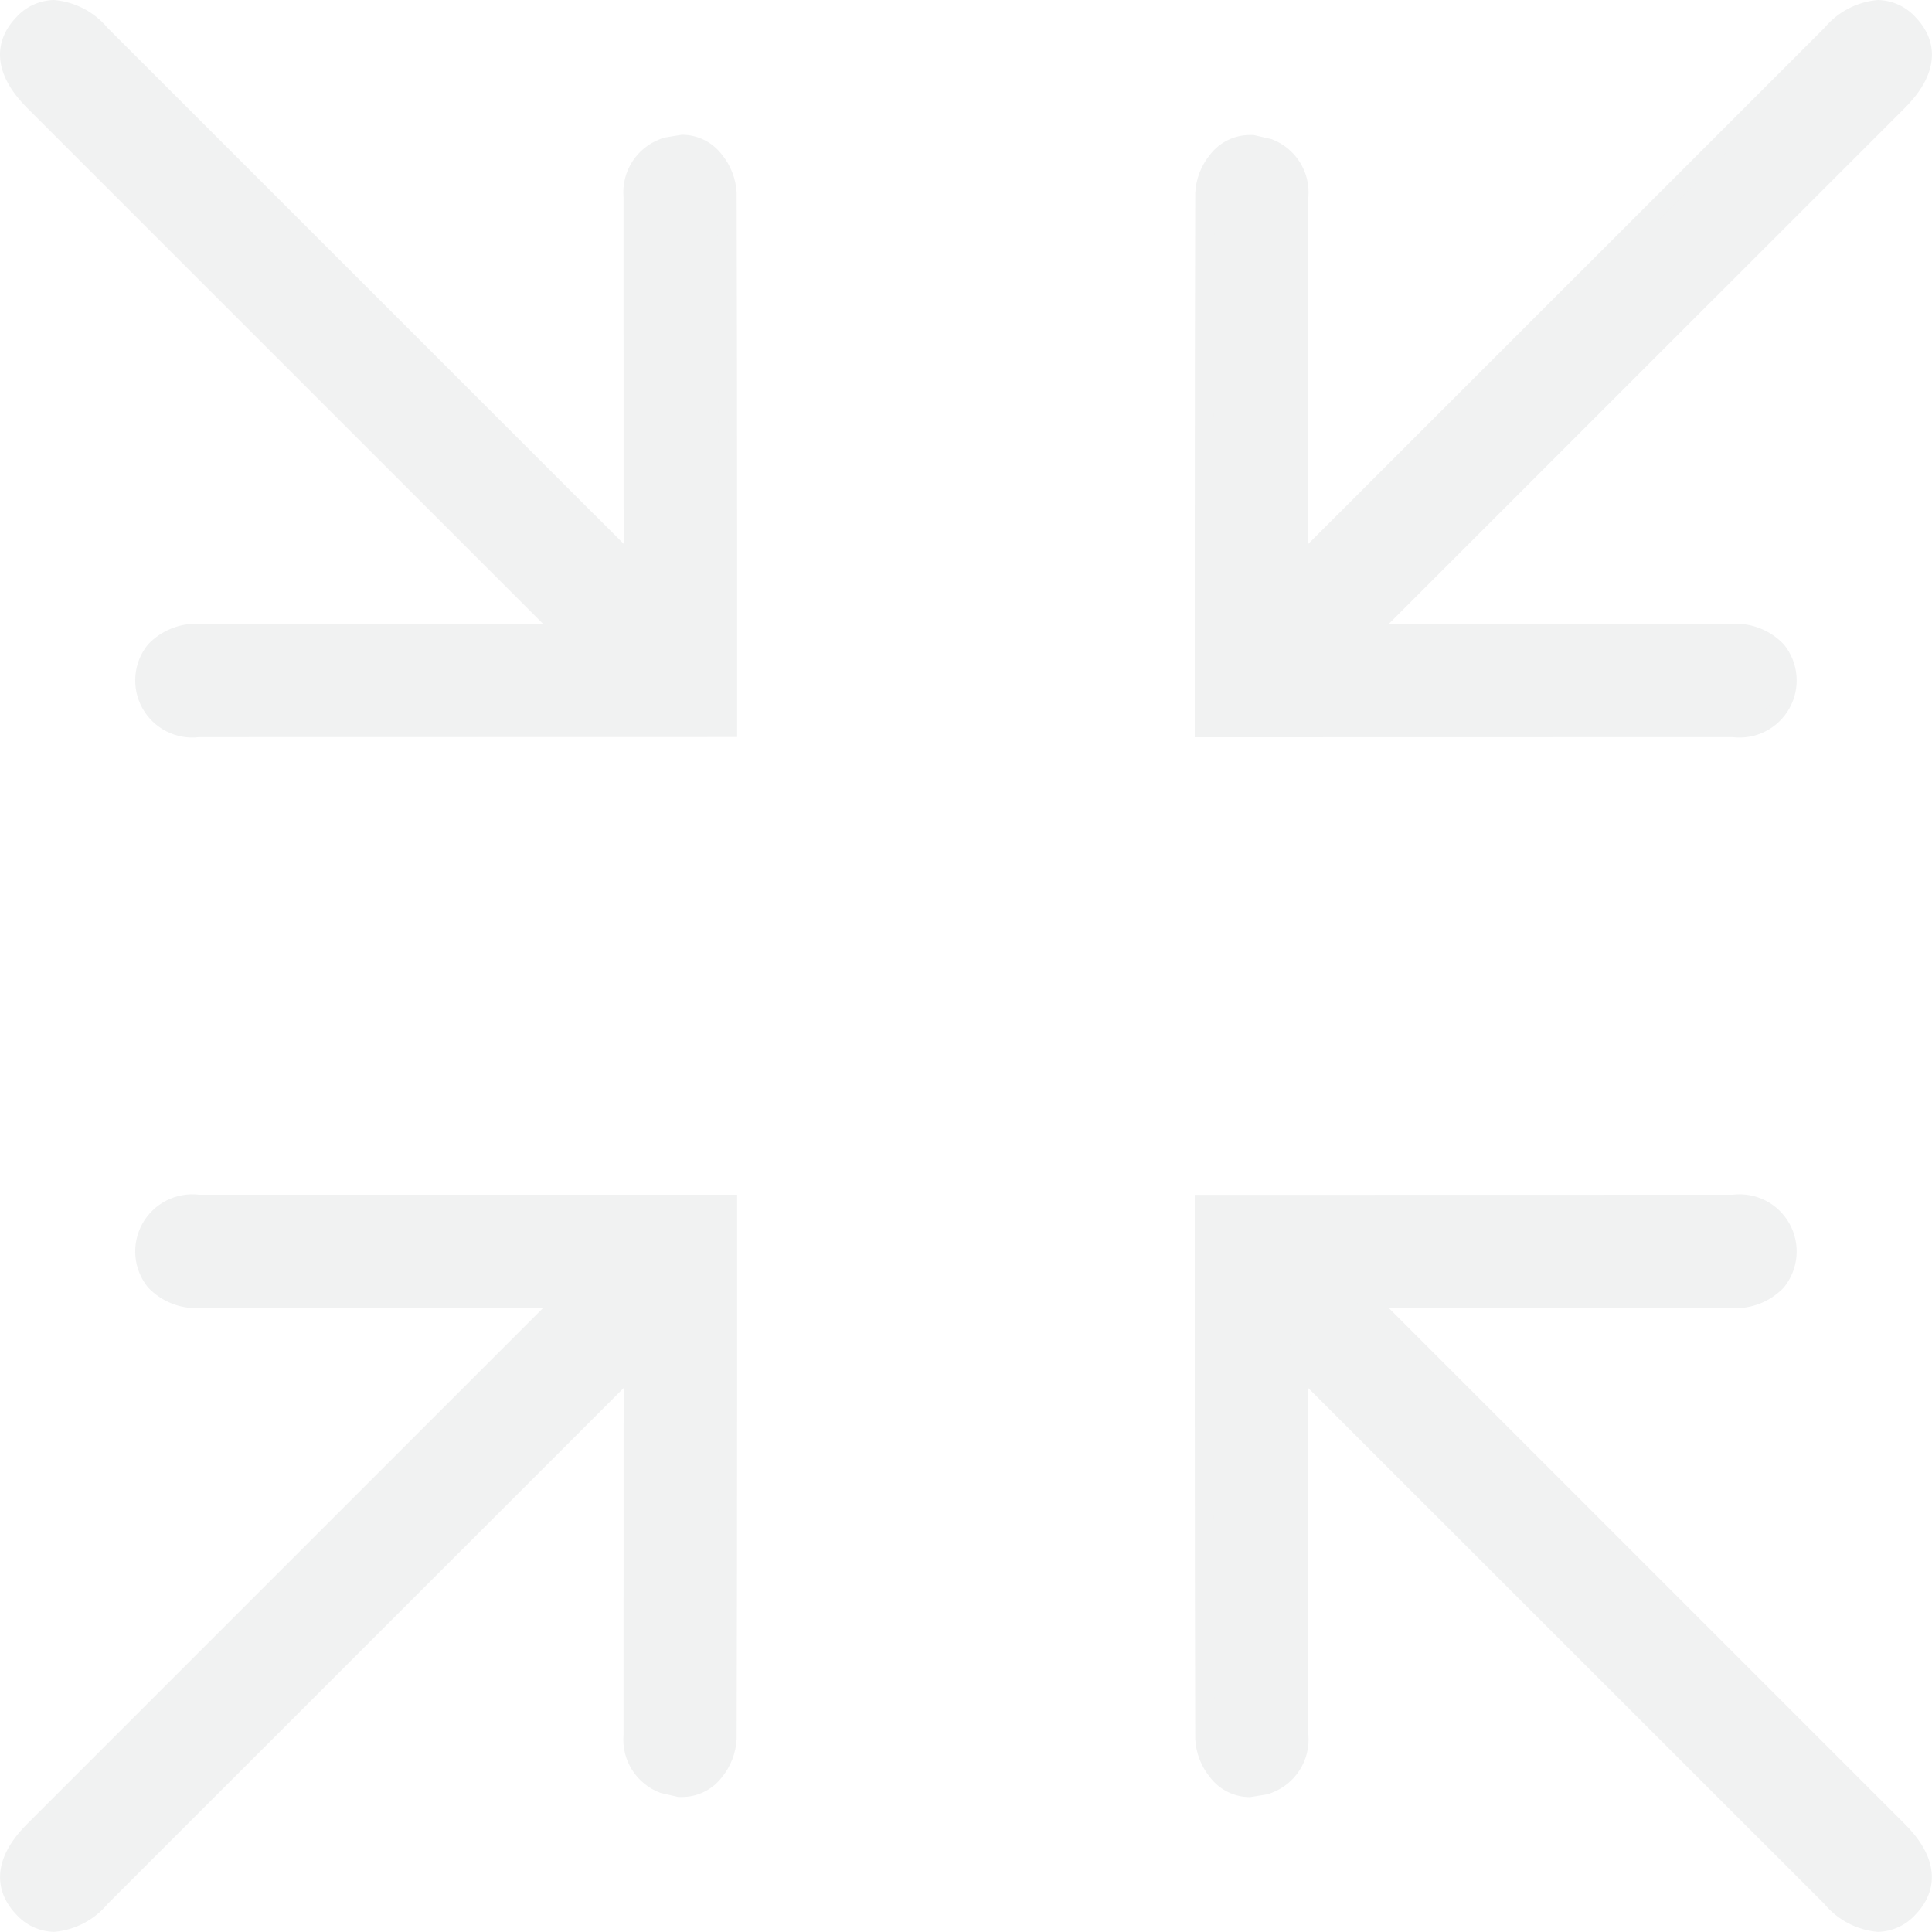
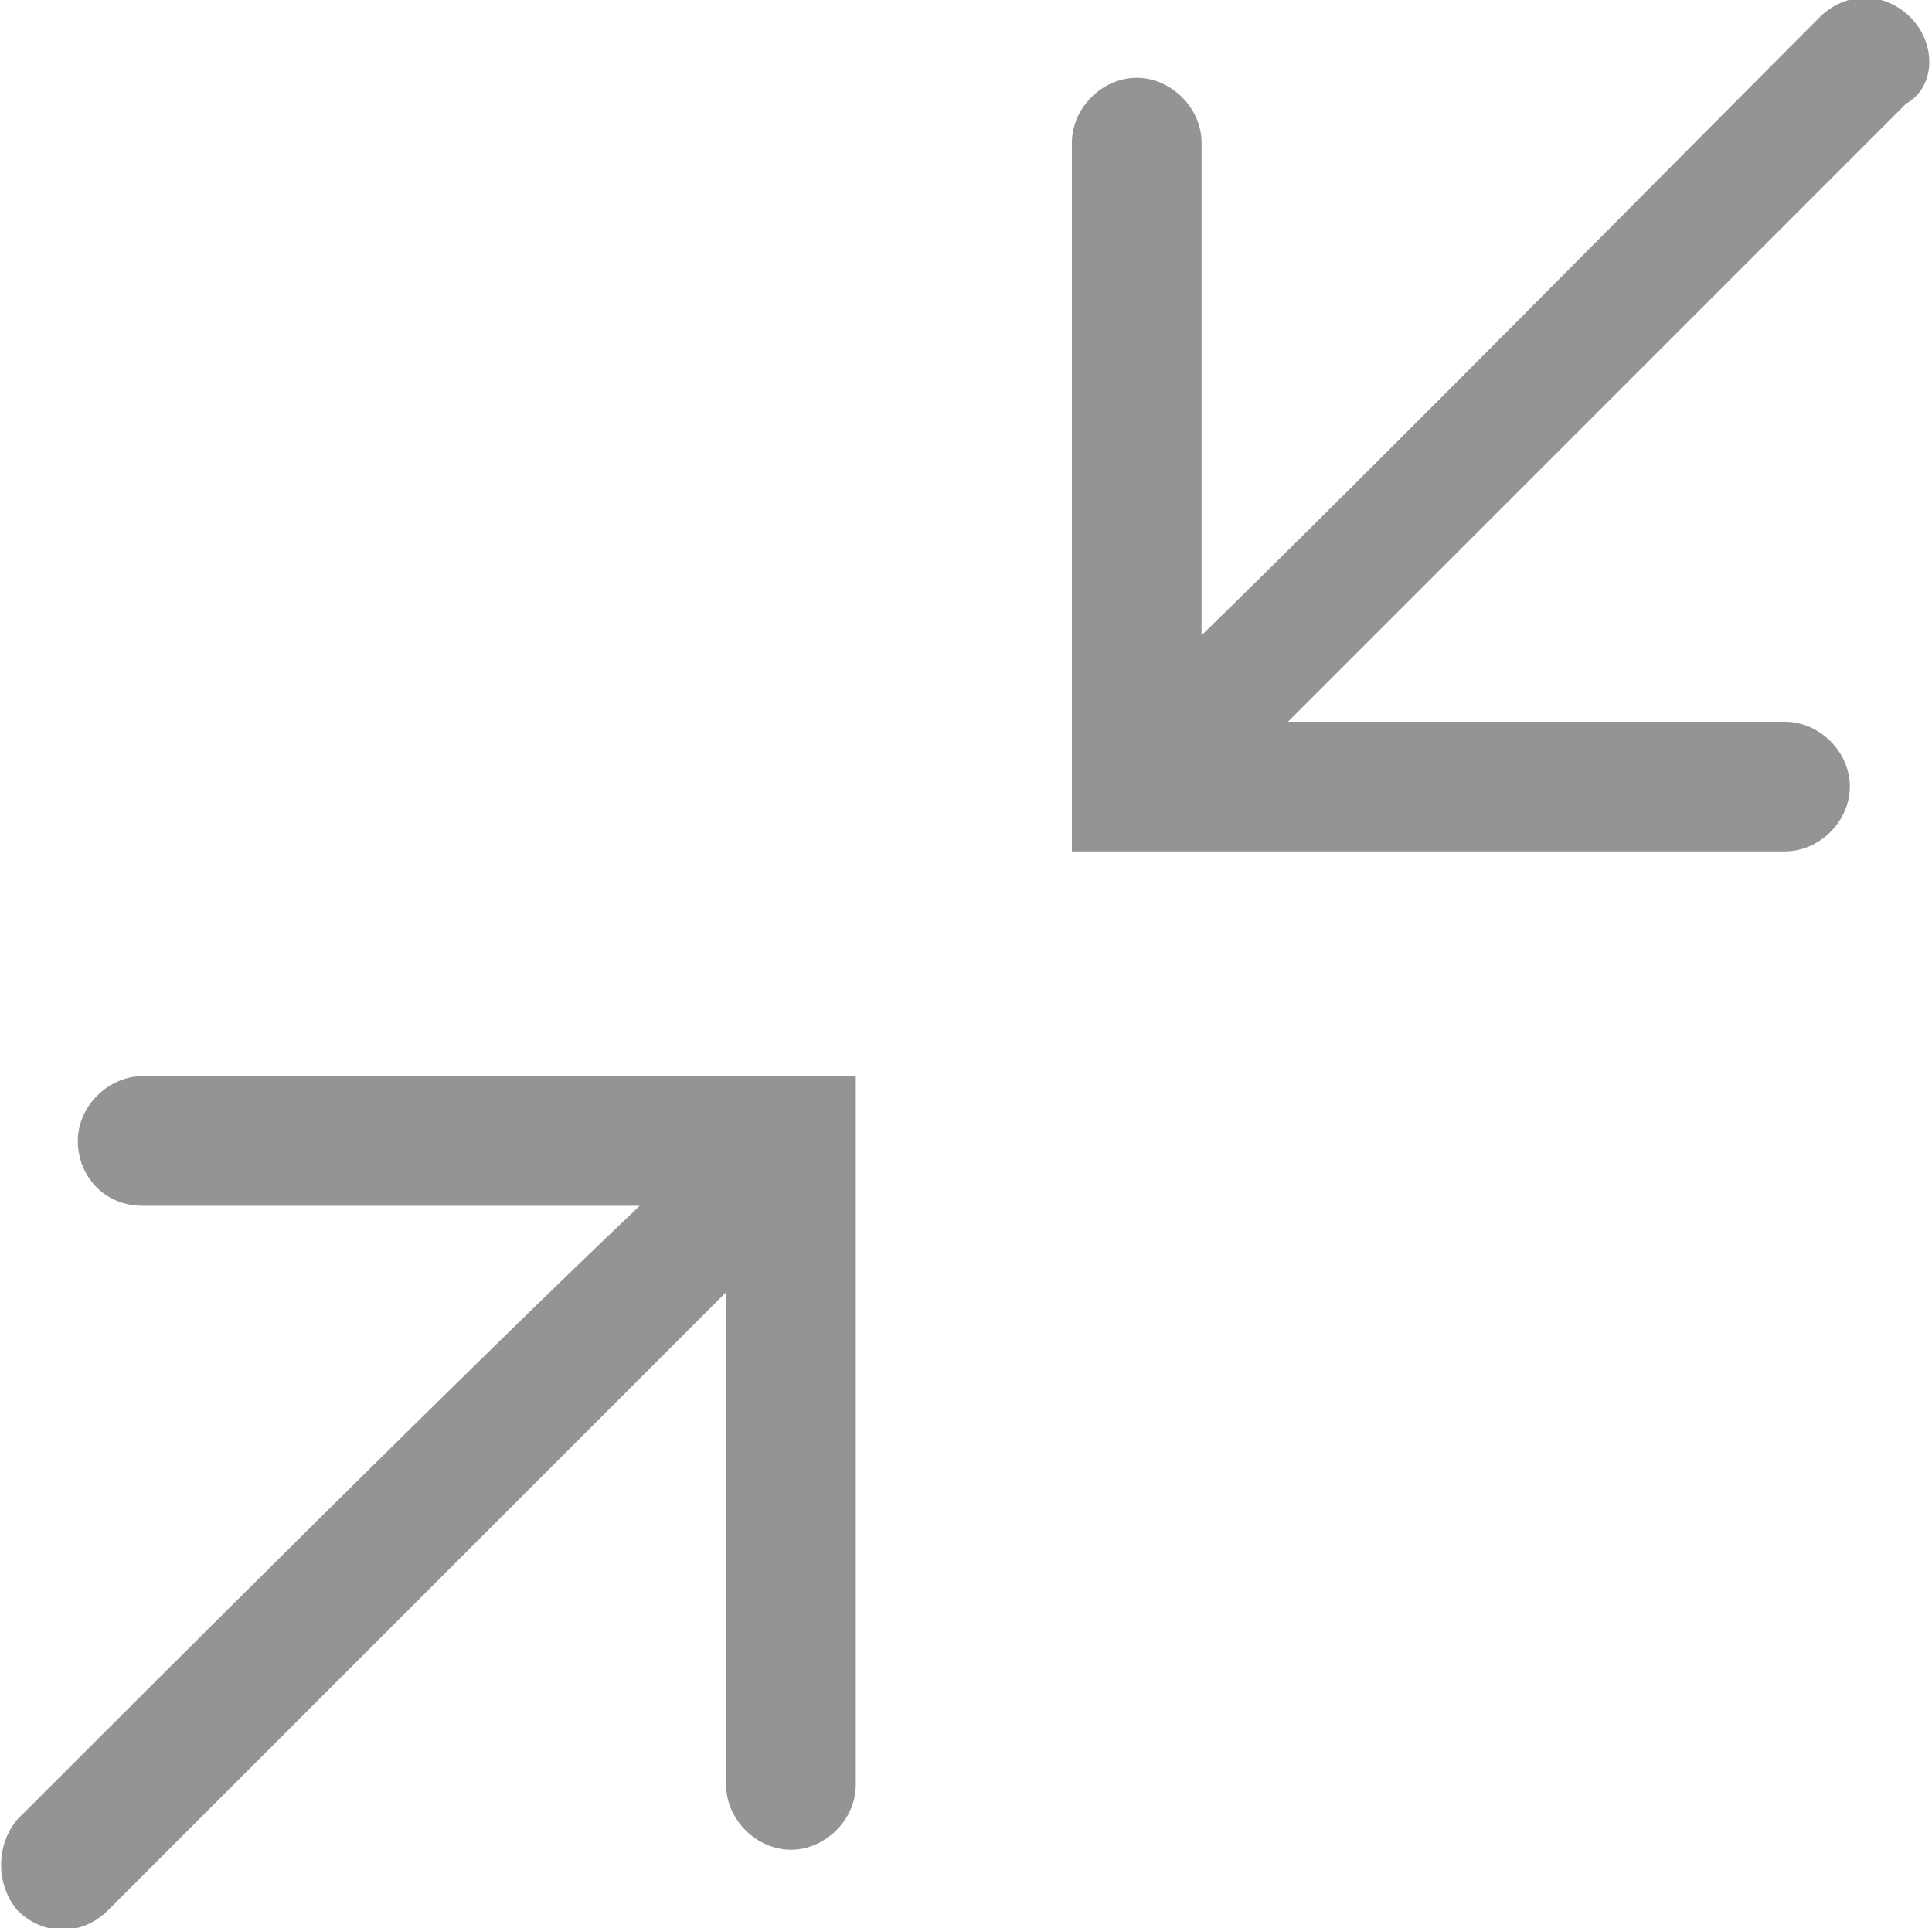
- <svg xmlns="http://www.w3.org/2000/svg" viewBox="0 0 16.001 16">
-   <defs>
-     <style>.cls-1{fill:#f1f2f2;}</style>
-   </defs>
-   <g id="Layer_2" data-name="Layer 2">
-     <g id="Layer_1-2" data-name="Layer 1">
-       <path class="cls-1" d="M14.35,9.895a.473.473,0,0,1,.425.767.551.551,0,0,1-.427.172l-2.844.001,4.272,4.272c.373.373.189.645.093.745A.434.434,0,0,1,15.553,16a.646.646,0,0,1-.443-.231L10.835,11.496l.001,2.872a.471.471,0,0,1-.306.481l-.028.011-.149.024a.415.415,0,0,1-.329-.161.545.545,0,0,1-.125-.32c-.005-1.424-.004-4.507-.004-4.507Z" />
-       <path class="cls-1" d="M10.679,11.13v.202q-0,1.518.001,3.036a.32.32,0,0,1-.206.334.271.271,0,0,1-.327-.078.392.392,0,0,1-.09-.223c-.005-1.424-.004-4.35-.004-4.35s.357,0,.527,0q1.886 0,3.771.001c.22 0.0.344.087.369.256.033.22-.114.368-.372.369q-1.127.002-2.253.001c-.306,0-.612,0-.956,0,.063.068.098.11.136.148q2.196,2.196,4.392,4.392c.204.204.233.378.091.526-.151.156-.321.13-.537-.086q-2.203-2.201-4.405-4.403C10.781,11.221,10.743,11.189,10.679,11.13Z" />
-       <path class="cls-1" d="M6.105,9.895s.001,3.083-.004,4.507a.548.548,0,0,1-.124.32.417.417,0,0,1-.33.161H5.618l-.148-.034a.471.471,0,0,1-.306-.481L5.165,11.496.891,15.769A.648.648,0,0,1,.448,16a.434.434,0,0,1-.317-.148c-.096-.1-.279-.372.093-.745L4.496,10.835l-2.843-.001a.552.552,0,0,1-.428-.172.473.473,0,0,1,.425-.767L5.421,9.895Z" />
-       <path class="cls-1" d="M5.322,11.13v.202q0,1.518-.001,3.036a.32.32,0,0,0,.206.334.271.271,0,0,0,.327-.078.392.392,0,0,0,.09-.223c.005-1.424.004-4.35.004-4.35s-.357,0-.527,0q-1.886 0-3.771.001c-.22 0-.344.087-.369.256-.033.22.114.368.372.369q1.127.002,2.253.001c.306,0,.612,0,.956,0-.063.068-.098.11-.136.148Q2.531,13.022.335,15.218c-.204.204-.233.378-.091.526.151.156.321.13.537-.086q2.203-2.201,4.405-4.403C5.219,11.221,5.257,11.189,5.322,11.13Z" />
-       <path class="cls-1" d="M15.553,0a.433.433,0,0,1,.317.148c.096.1.279.372-.093.745L11.504,5.165l2.844.001a.551.551,0,0,1,.427.172.473.473,0,0,1-.425.767l-4.455.001S9.894,3.023,9.899,1.599a.544.544,0,0,1,.125-.321.416.416,0,0,1,.329-.16h.029l.148.034a.471.471,0,0,1,.306.481l-.001,2.872L15.11.231A.647.647,0,0,1,15.553,0Z" />
-       <path class="cls-1" d="M10.679,4.87V4.668q-0-1.518.001-3.036a.32.32,0,0,0-.206-.334.271.271,0,0,0-.327.078.392.392,0,0,0-.09.223c-.005,1.424-.004,4.35-.004,4.35s.357,0,.527,0q1.886-0,3.771-.001c.22-0.0.344-.087.369-.256.033-.22-.114-.368-.372-.369q-1.127-.002-2.253-.001c-.306,0-.612,0-.956,0,.063-.068.098-.11.136-.148Q13.47,2.978,15.666.782c.204-.204.233-.378.091-.526-.151-.156-.321-.13-.537.086Q13.018,2.543,10.816,4.745C10.781,4.78,10.743,4.811,10.679,4.87Z" />
-       <path class="cls-1" d="M.448,0A.648.648,0,0,1,.891.231L5.165,4.504l-.001-2.872a.471.471,0,0,1,.306-.481l.028-.011.149-.024a.415.415,0,0,1,.329.161.544.544,0,0,1,.125.32c.005,1.424.004,4.507.004,4.507L1.65,6.105a.473.473,0,0,1-.425-.767.552.552,0,0,1,.428-.172L4.496,5.165.224.893C-.148.52.034.248.13.148A.433.433,0,0,1,.448,0Z" />
-       <path class="cls-1" d="M5.322,4.87V4.668q0-1.518-.001-3.036a.32.32,0,0,1,.206-.334.271.271,0,0,1,.327.078.392.392,0,0,1,.09.223c.005,1.424.004,4.35.004,4.35s-.357,0-.527,0Q3.536,5.948,1.65,5.948c-.22-0-.344-.087-.369-.256-.033-.22.114-.368.372-.369Q2.78,5.32,3.906,5.322c.306,0,.612,0,.956,0-.063-.068-.098-.11-.136-.148Q2.531,2.978.335.782C.131.578.101.404.243.256.394.1.564.127.78.342Q2.982,2.543,5.185,4.745C5.219,4.78,5.257,4.811,5.322,4.87Z" />
-     </g>
-   </g>
+ <svg xmlns="http://www.w3.org/2000/svg" version="1.1" id="Layer_1" x="0px" y="0px" viewBox="0 0 44.7 44.6" style="enable-background:new 0 0 44.7 44.6;" xml:space="preserve">
+   <style type="text/css">
+ 	.st0{fill:#929496;}
+ </style>
+   <path class="st0" d="M44.2,0.4L44.2,0.4c-0.6-0.6-1.5-0.6-2.1,0c-3.4,3.4-10.3,10.4-14.3,14.3c0-3.8,0-7.6,0-11.4  c0-0.8-0.7-1.5-1.5-1.5l0,0c-0.8,0-1.5,0.7-1.5,1.5c0,5.4,0,10.7,0,16.1c0,0.1,0,0.3,0,0.3c5.5,0,11,0,16.5,0c0.8,0,1.5-0.7,1.5-1.5  l0,0c0-0.8-0.7-1.5-1.5-1.5c-3.8,0-7.7,0-11.5,0c3.9-3.9,10.9-10.9,14.3-14.3C44.8,2,44.8,1,44.2,0.4z" />
+   <path class="st0" d="M0.4,44.2L0.4,44.2c0.6,0.6,1.5,0.6,2.1,0c3.4-3.4,10.4-10.4,14.3-14.3c0,3.8,0,7.6,0,11.4  c0,0.8,0.7,1.5,1.5,1.5l0,0c0.8,0,1.5-0.7,1.5-1.5c0-5.4,0-10.7,0-16.1c0-0.1,0-0.3,0-0.3c-5.5,0-11,0-16.5,0  c-0.8,0-1.5,0.7-1.5,1.5l0,0c0,0.8,0.6,1.5,1.5,1.5c3.8,0,7.6,0,11.5,0C10.8,31.7,3.8,38.7,0.4,42.1C-0.1,42.7-0.1,43.6,0.4,44.2z" />
</svg>
